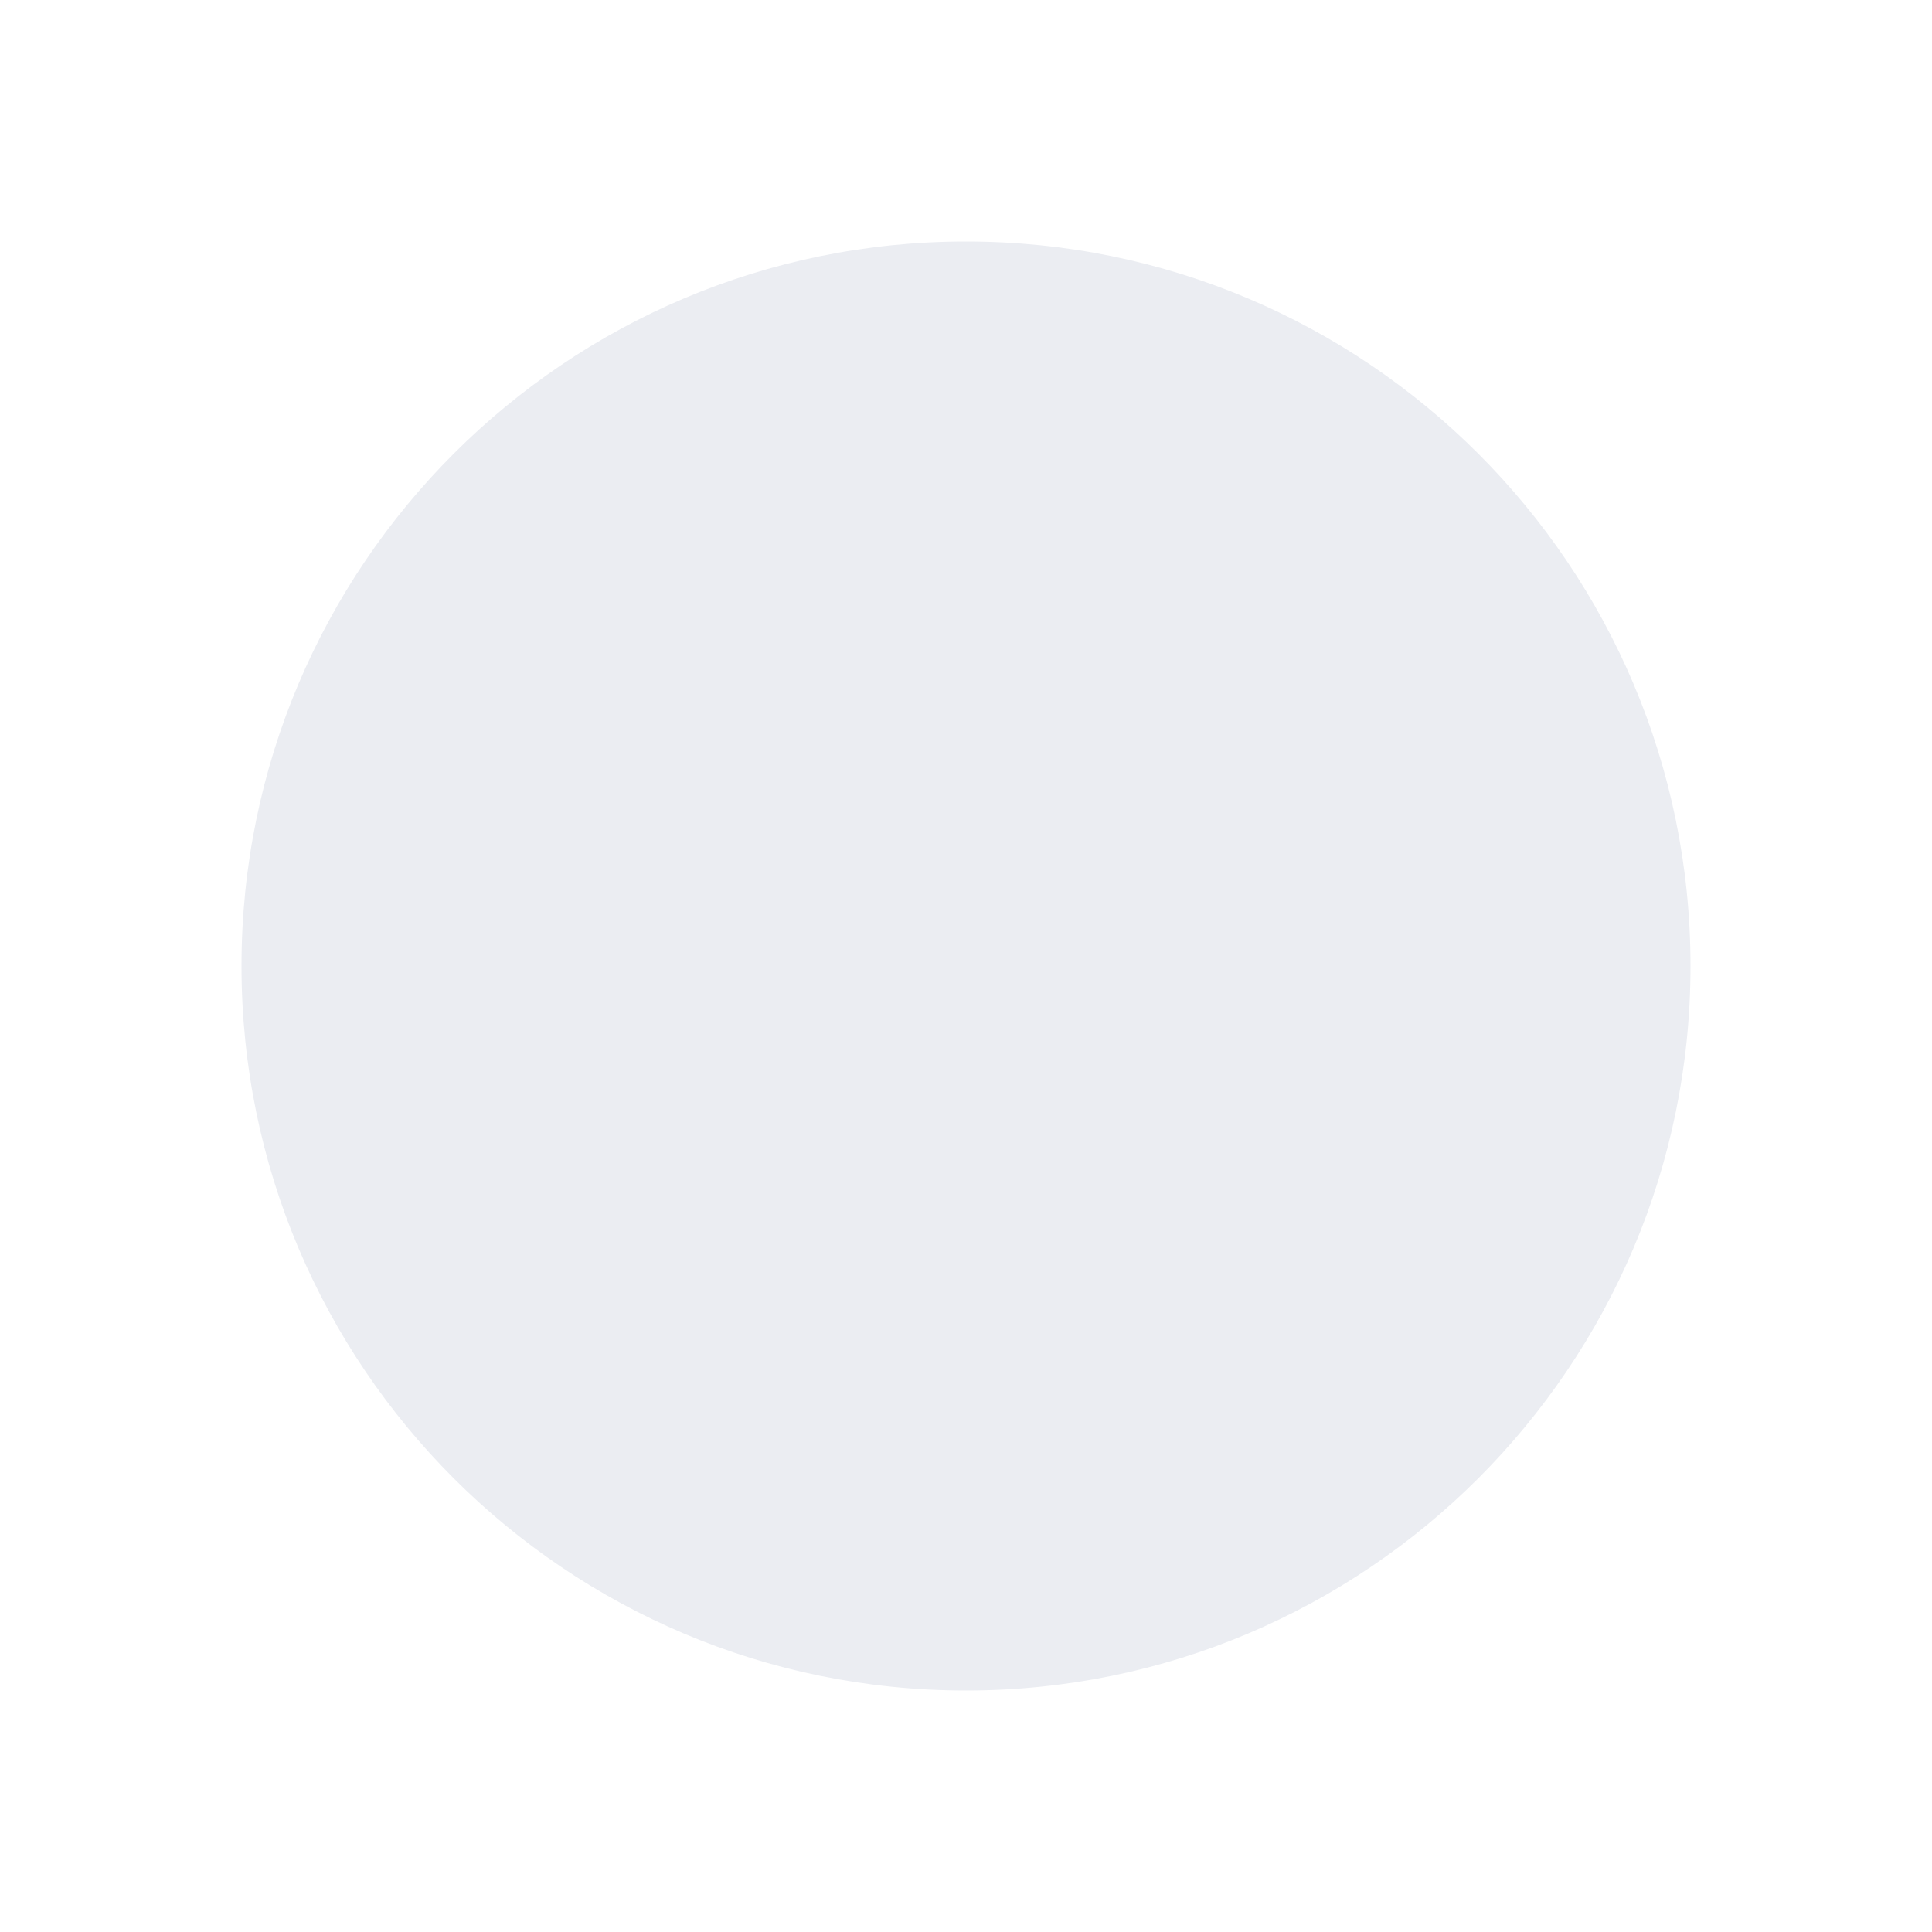
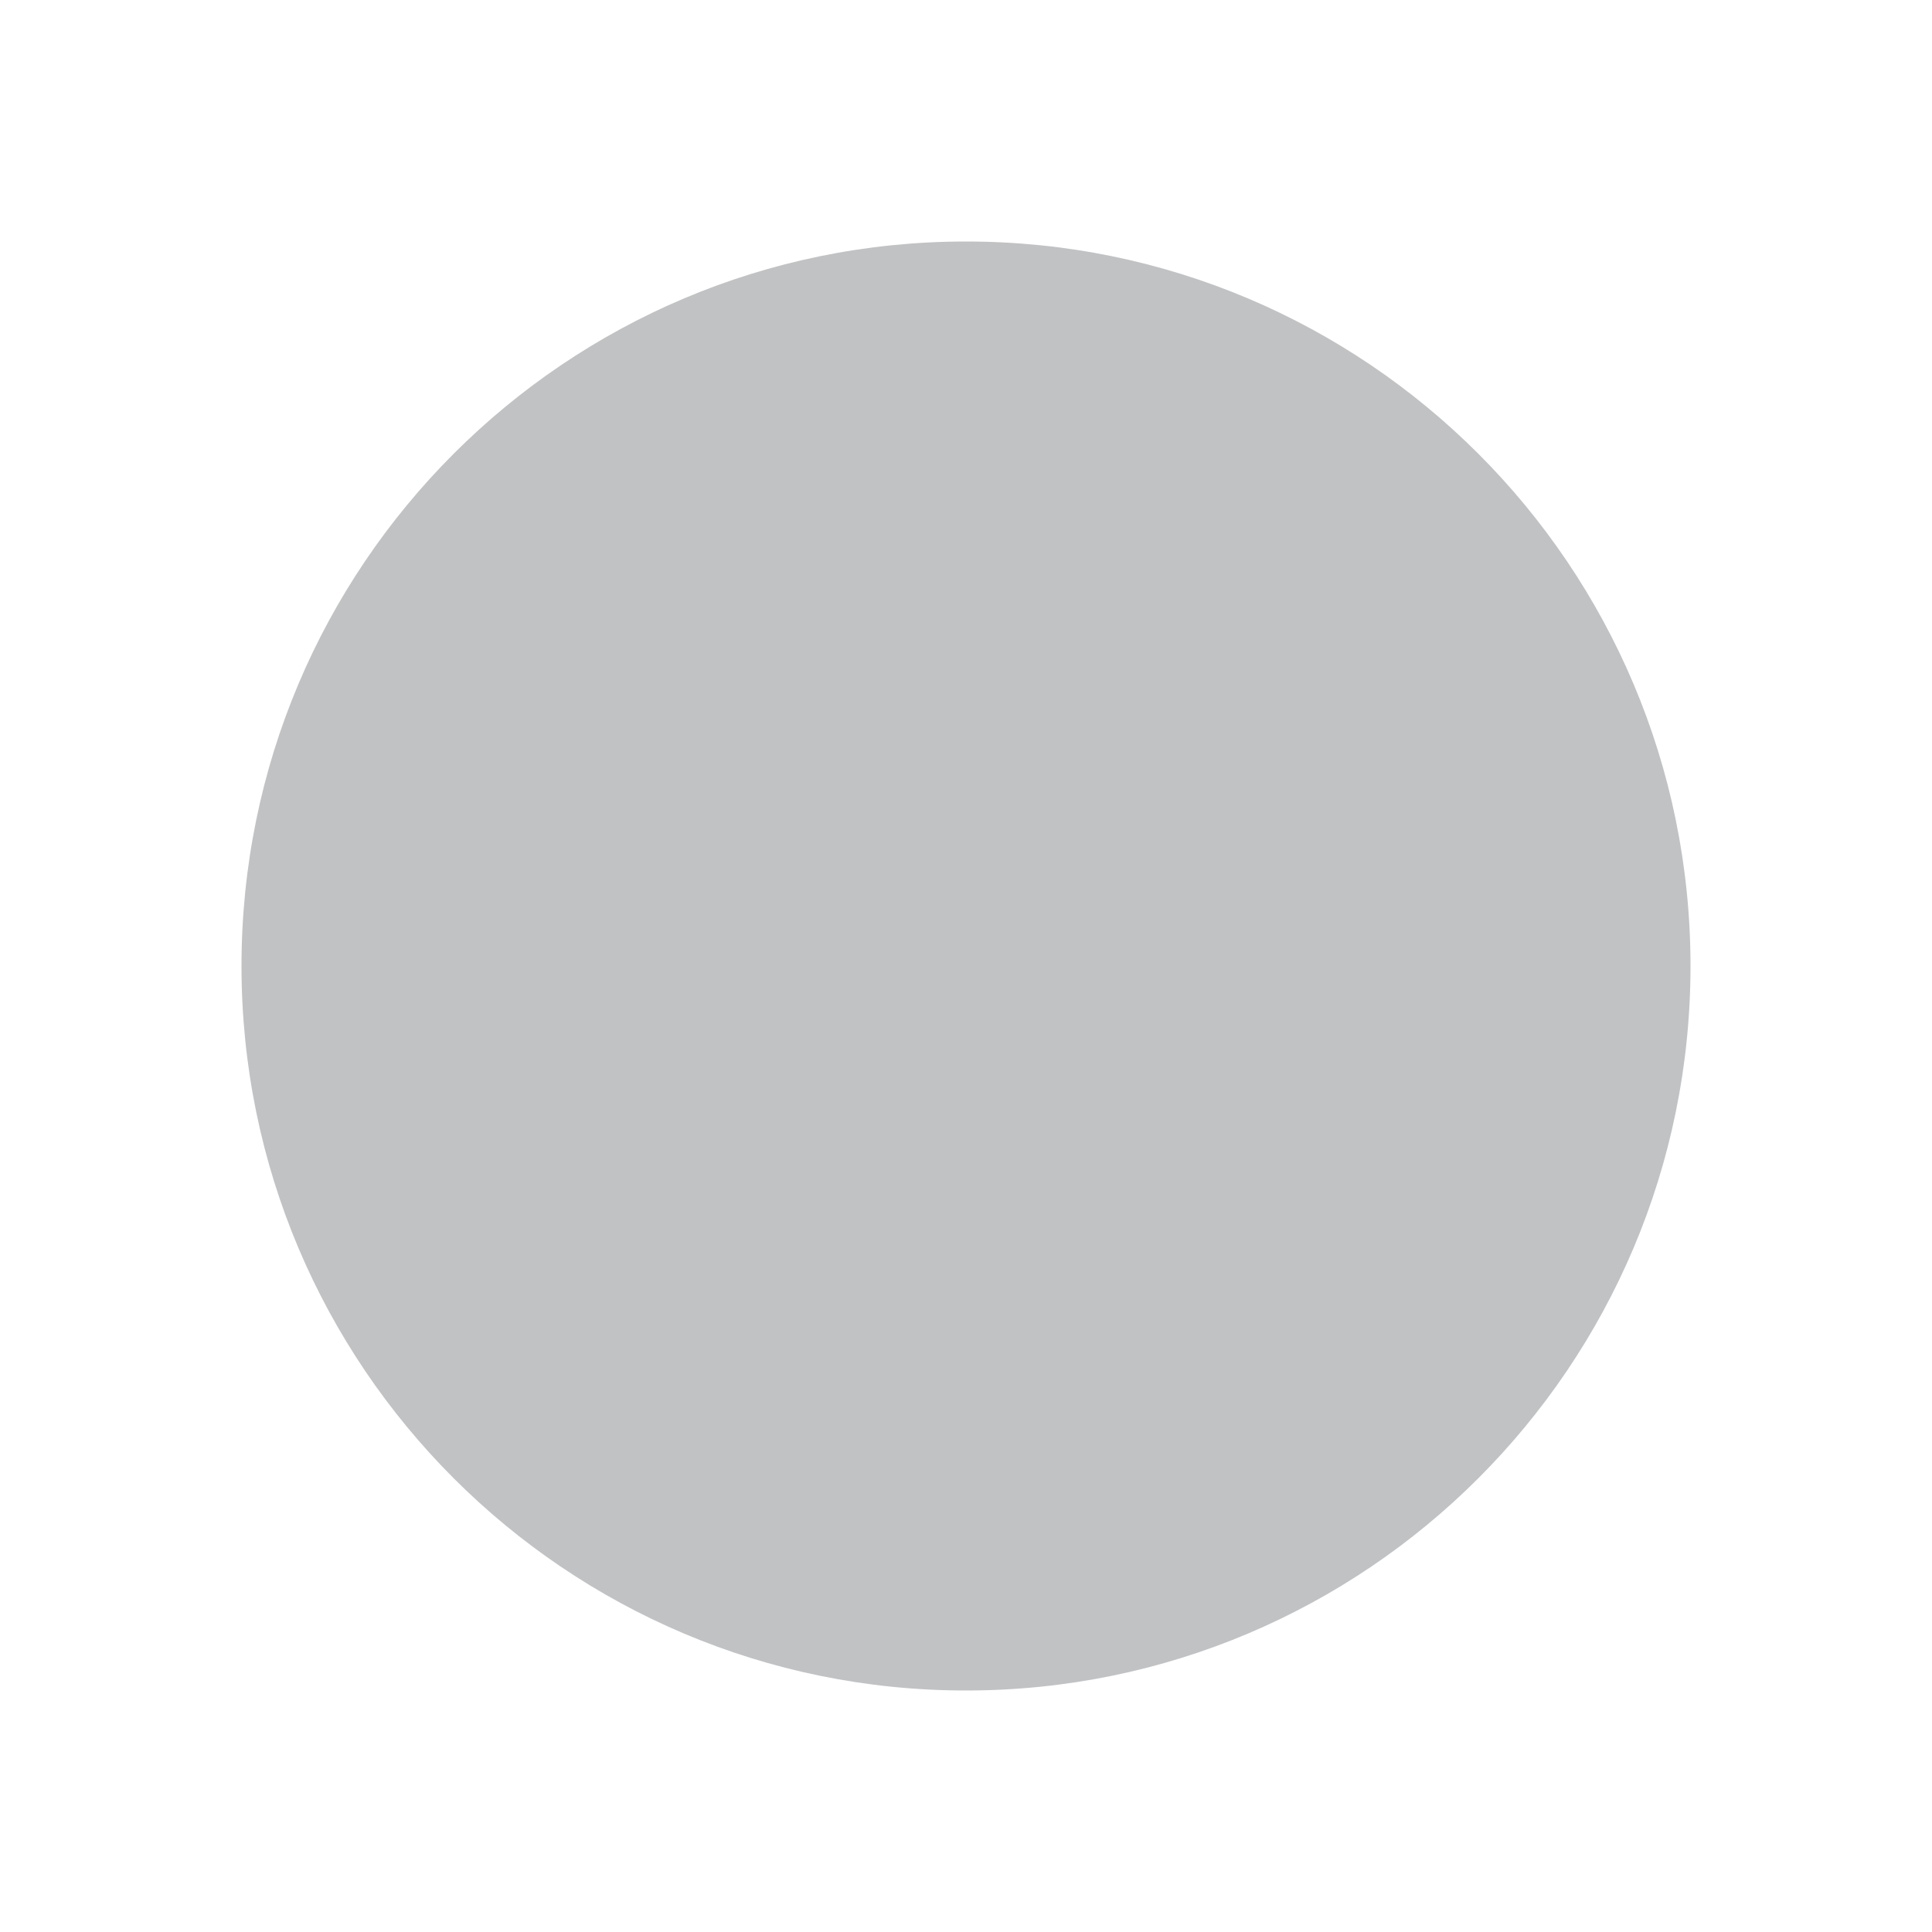
<svg xmlns="http://www.w3.org/2000/svg" width="24px" height="24px" viewBox="0 0 24 24" version="1.1">
  <g id="Group" transform="translate(3, 3)">
-     <circle id="Oval" fill="#EBEDF2" cx="9" cy="9" r="9" />
+     <circle id="Oval" fill="#C1C2C4" cx="9" cy="9" r="9" />
  </g>
</svg>
